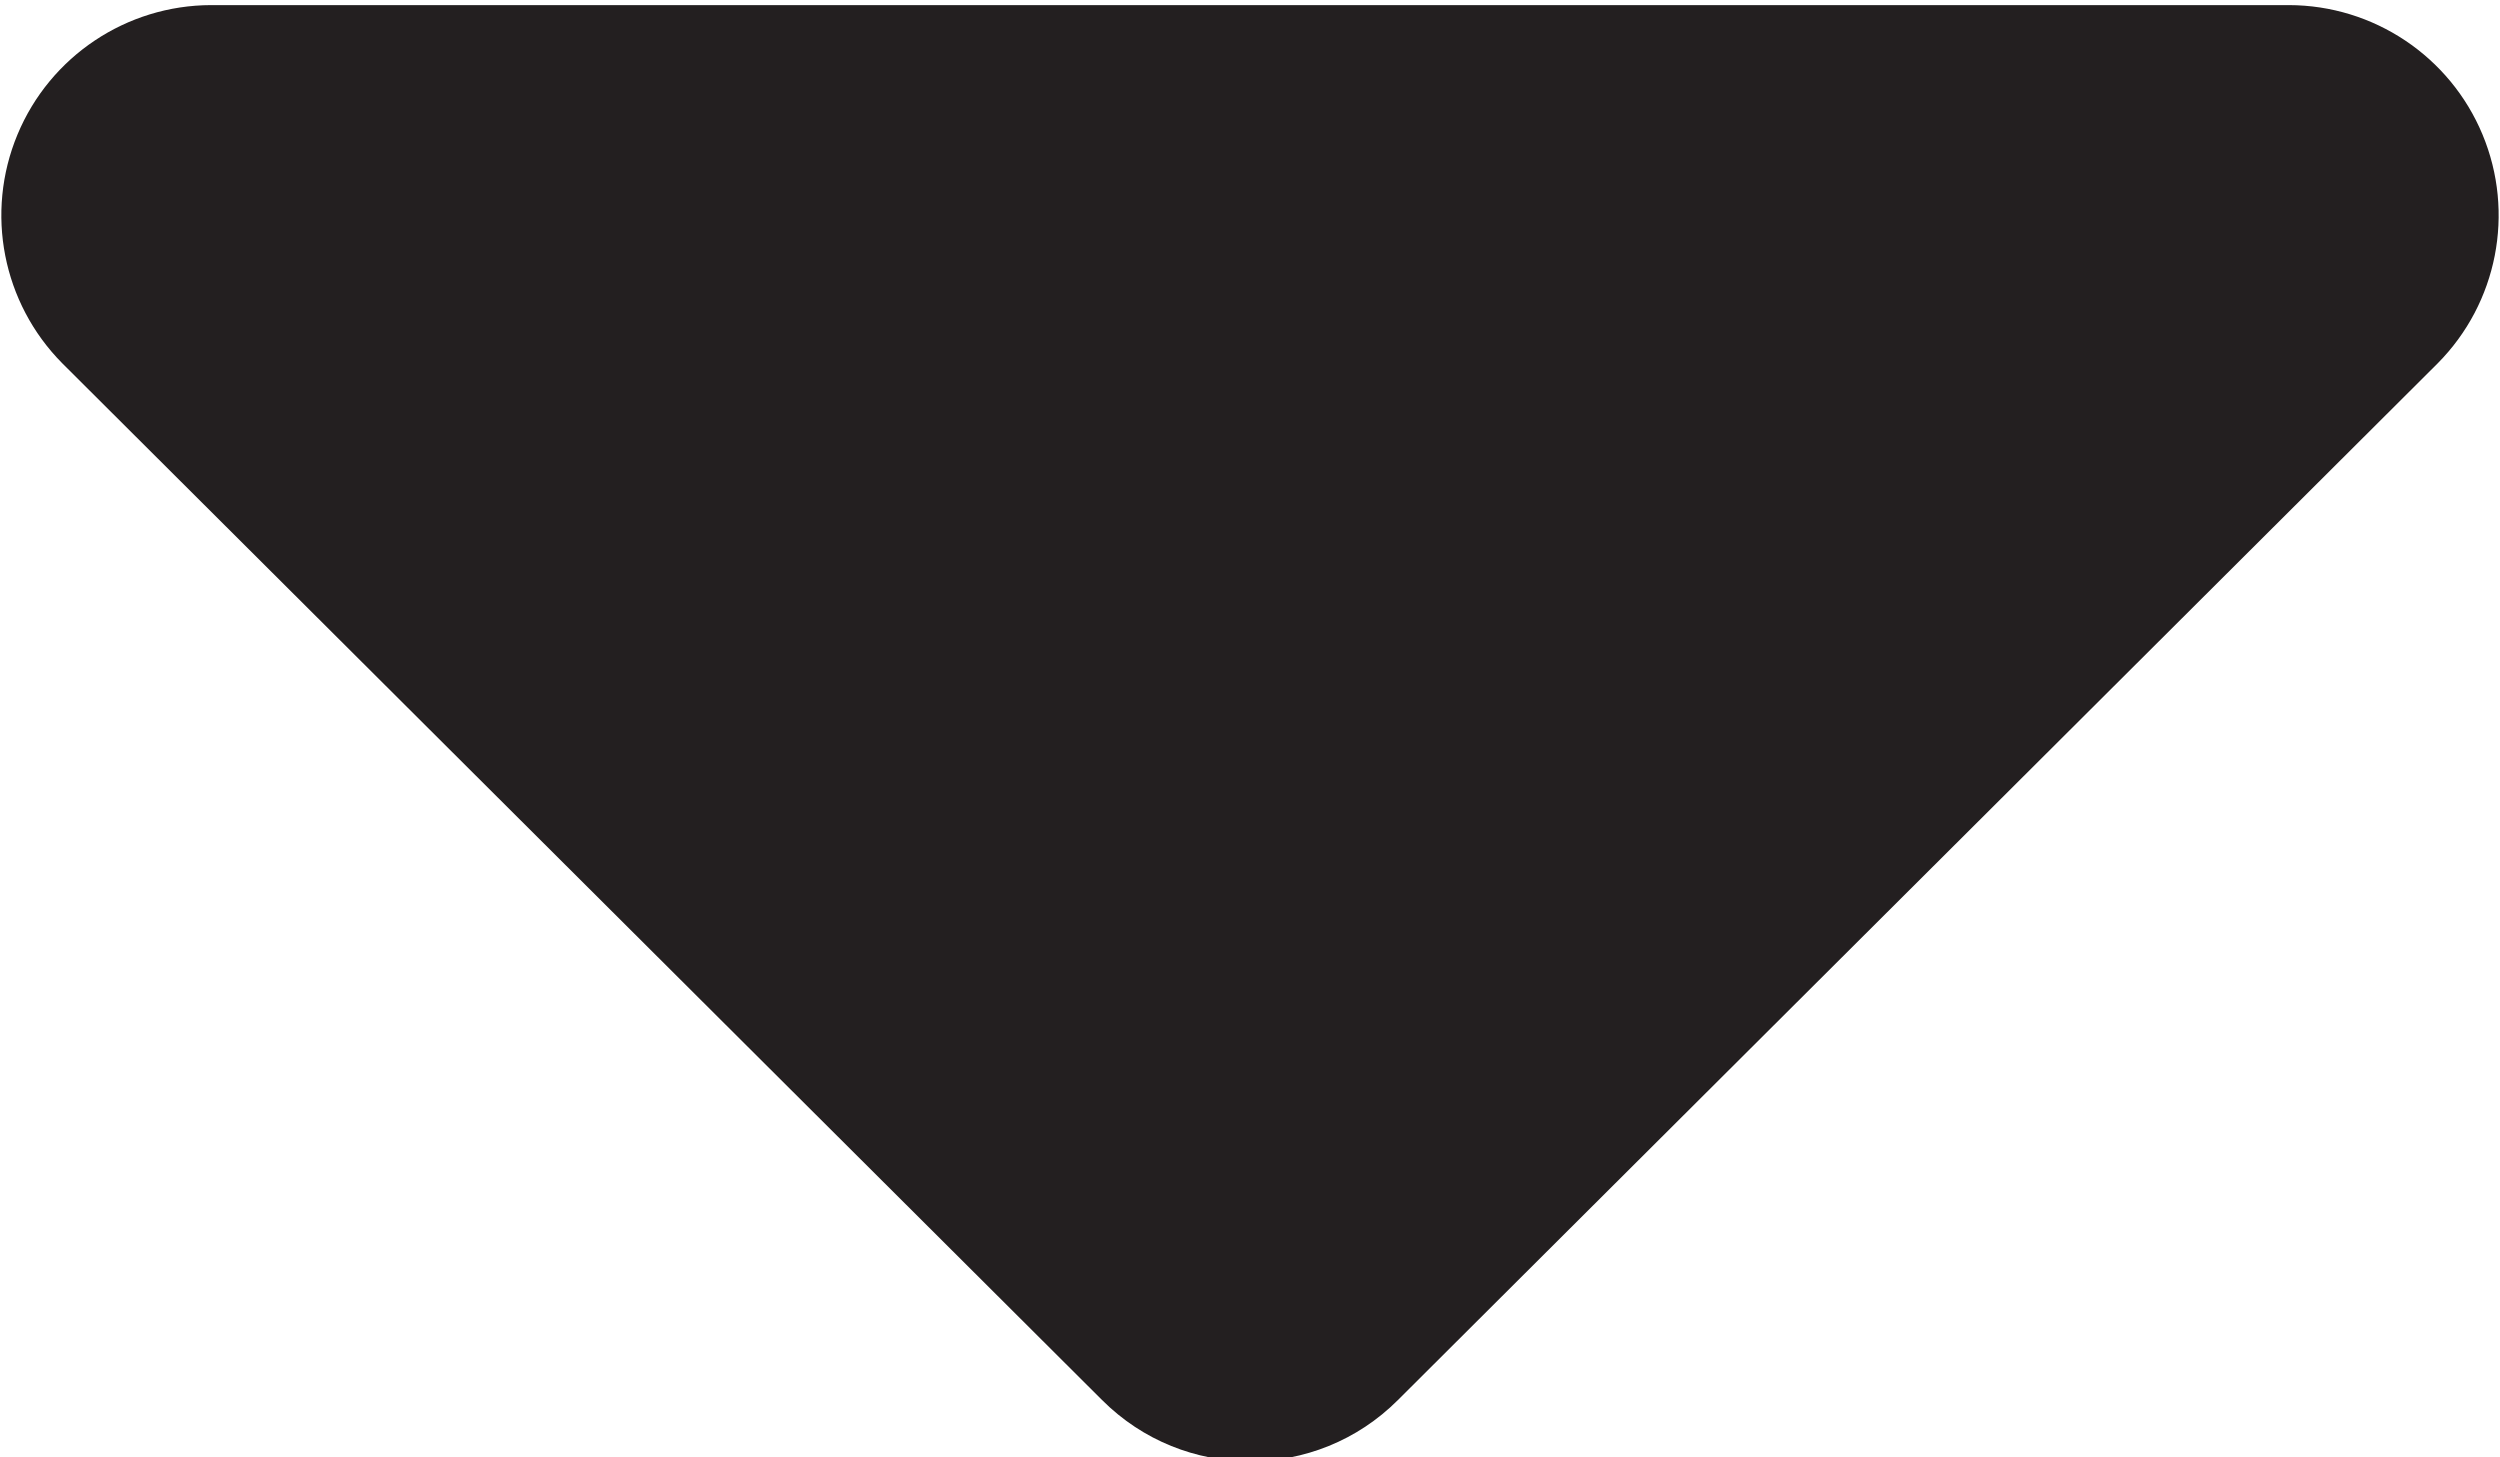
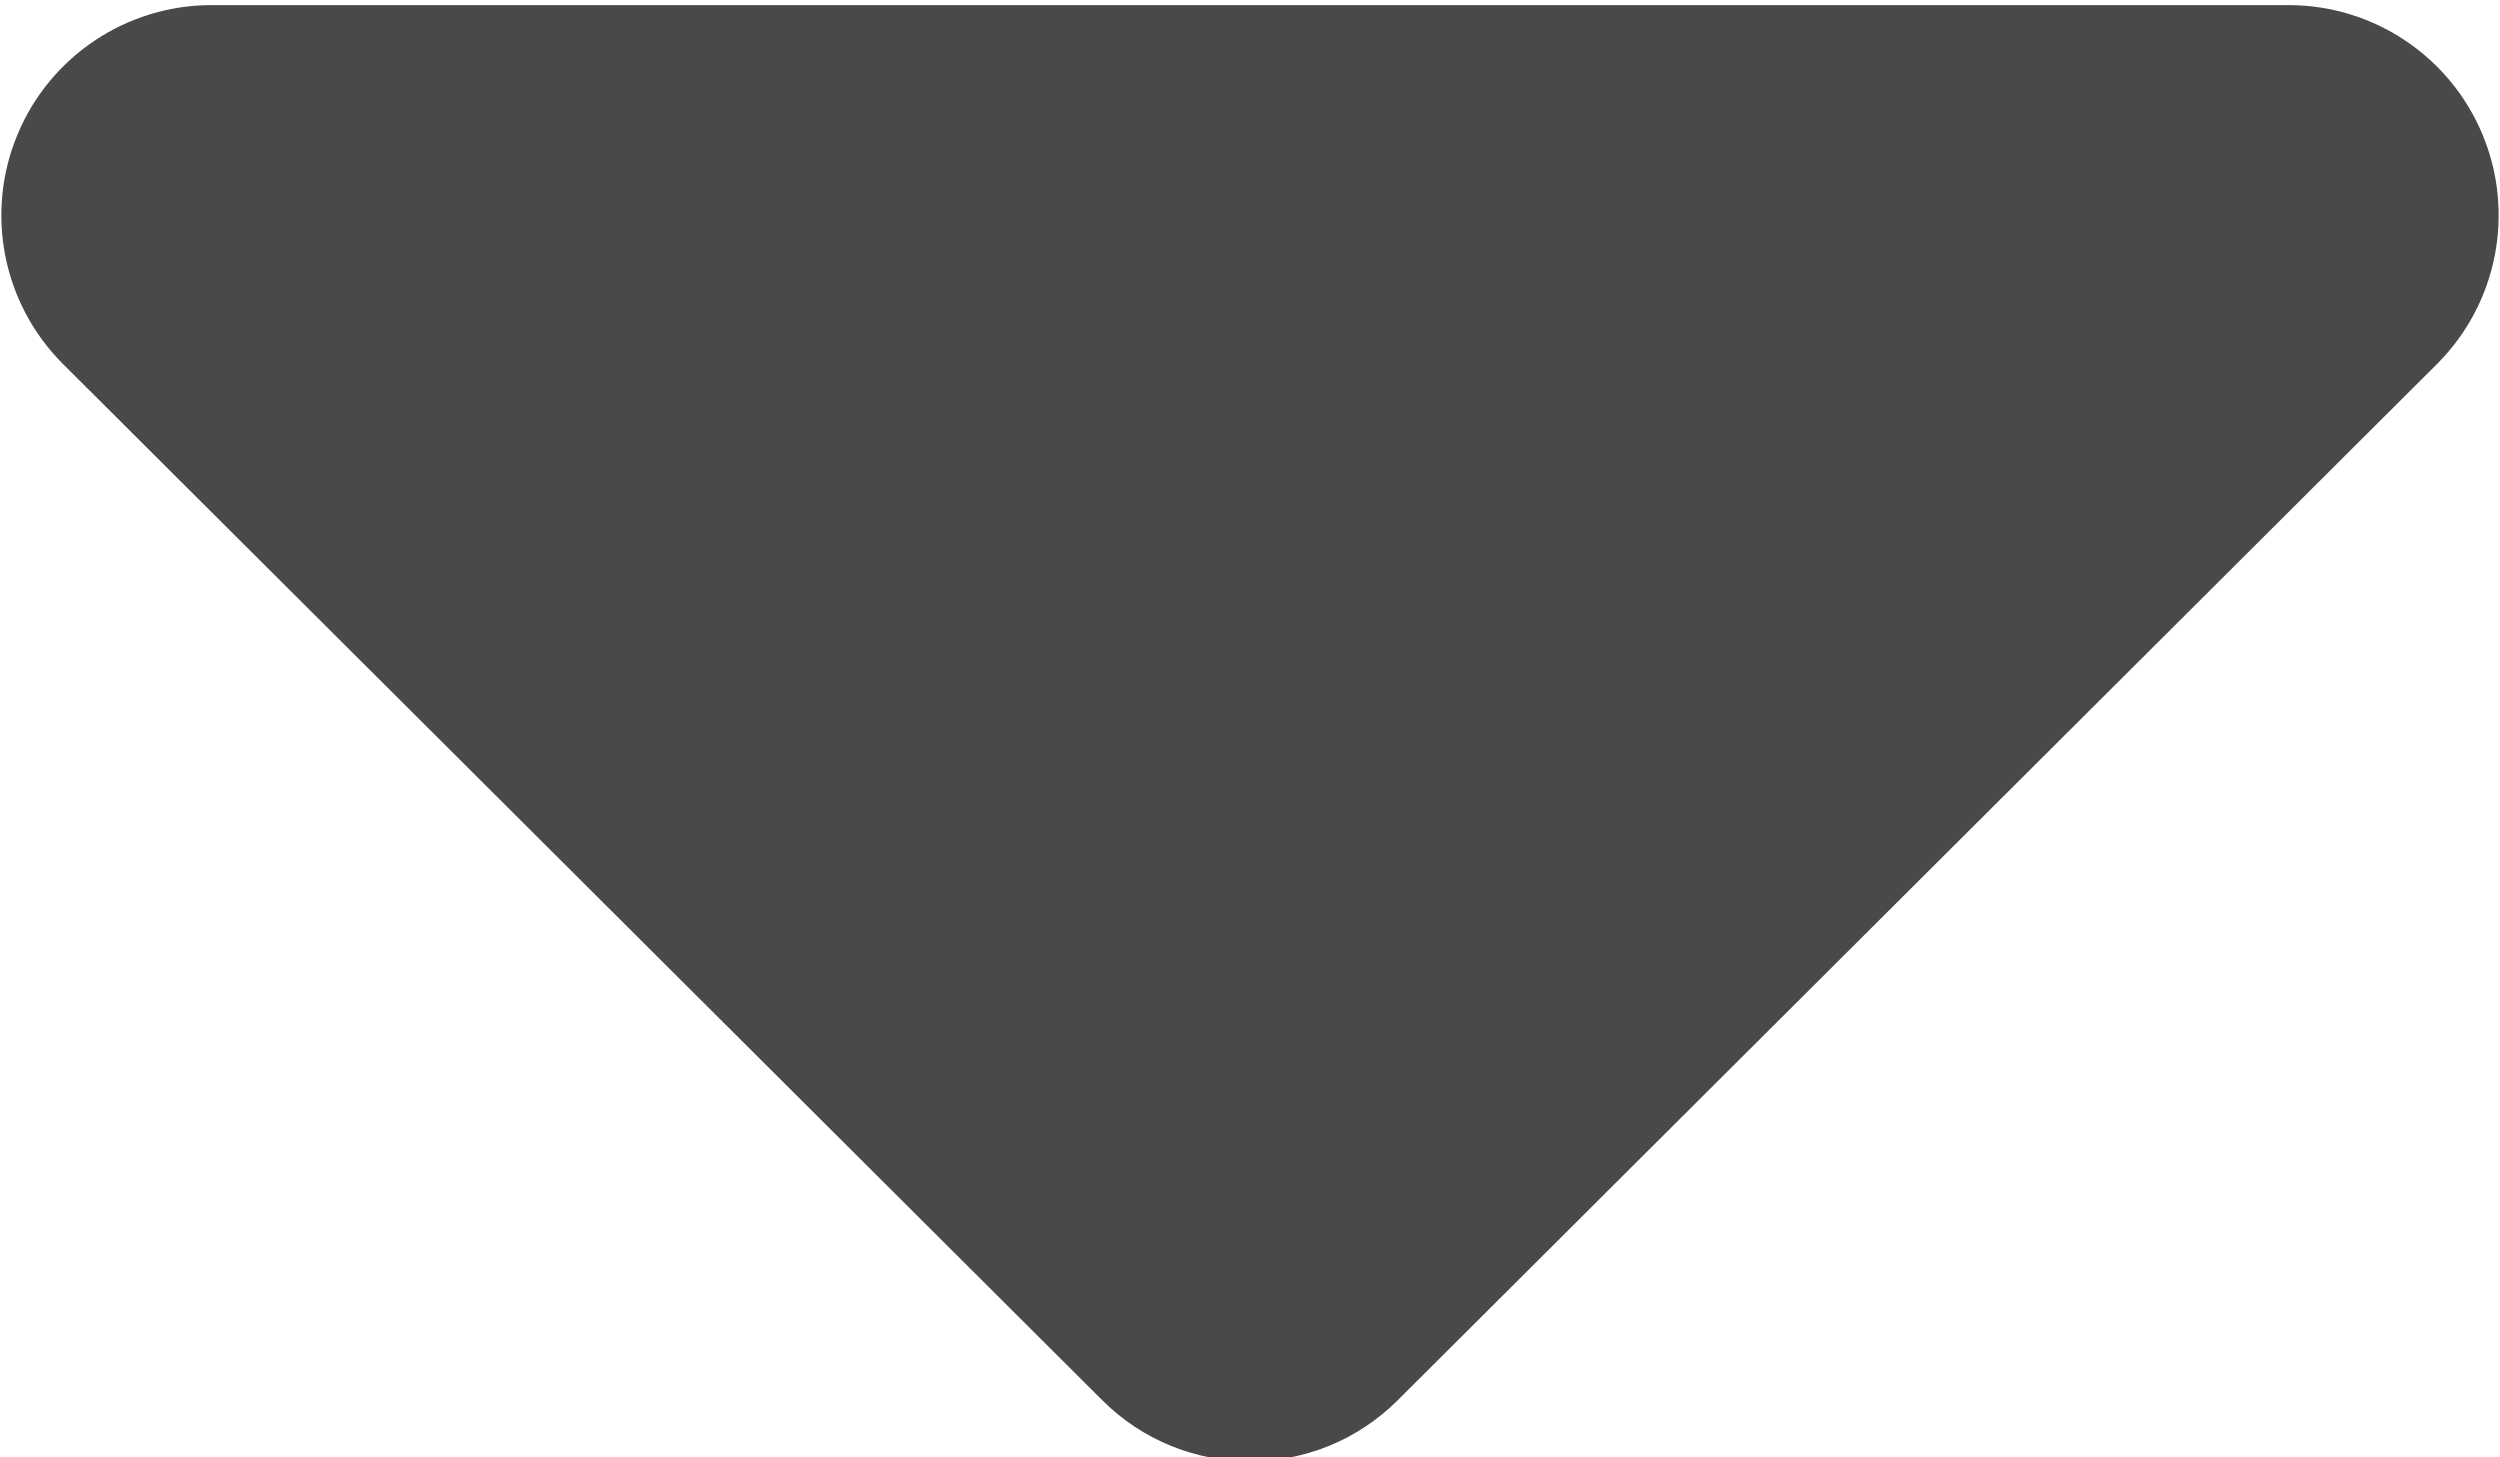
<svg xmlns="http://www.w3.org/2000/svg" id="icon-arrow-down" data-name="icon-arrow-down" viewBox="0 0 24.5 14.27">
  <defs>
-     <style>.cls-1{fill:#231f20;}</style>
+     <style>.cls-1{fill:#494949;}</style>
  </defs>
  <path class="cls-1" d="M257.45,231l10.19-10.16a2.06,2.06,0,0,0-1.46-3.51H245.82a2.06,2.06,0,0,0-1.46,3.51L254.55,231A2.05,2.05,0,0,0,257.45,231Z" transform="translate(-243.75 -217.28)" />
</svg>
